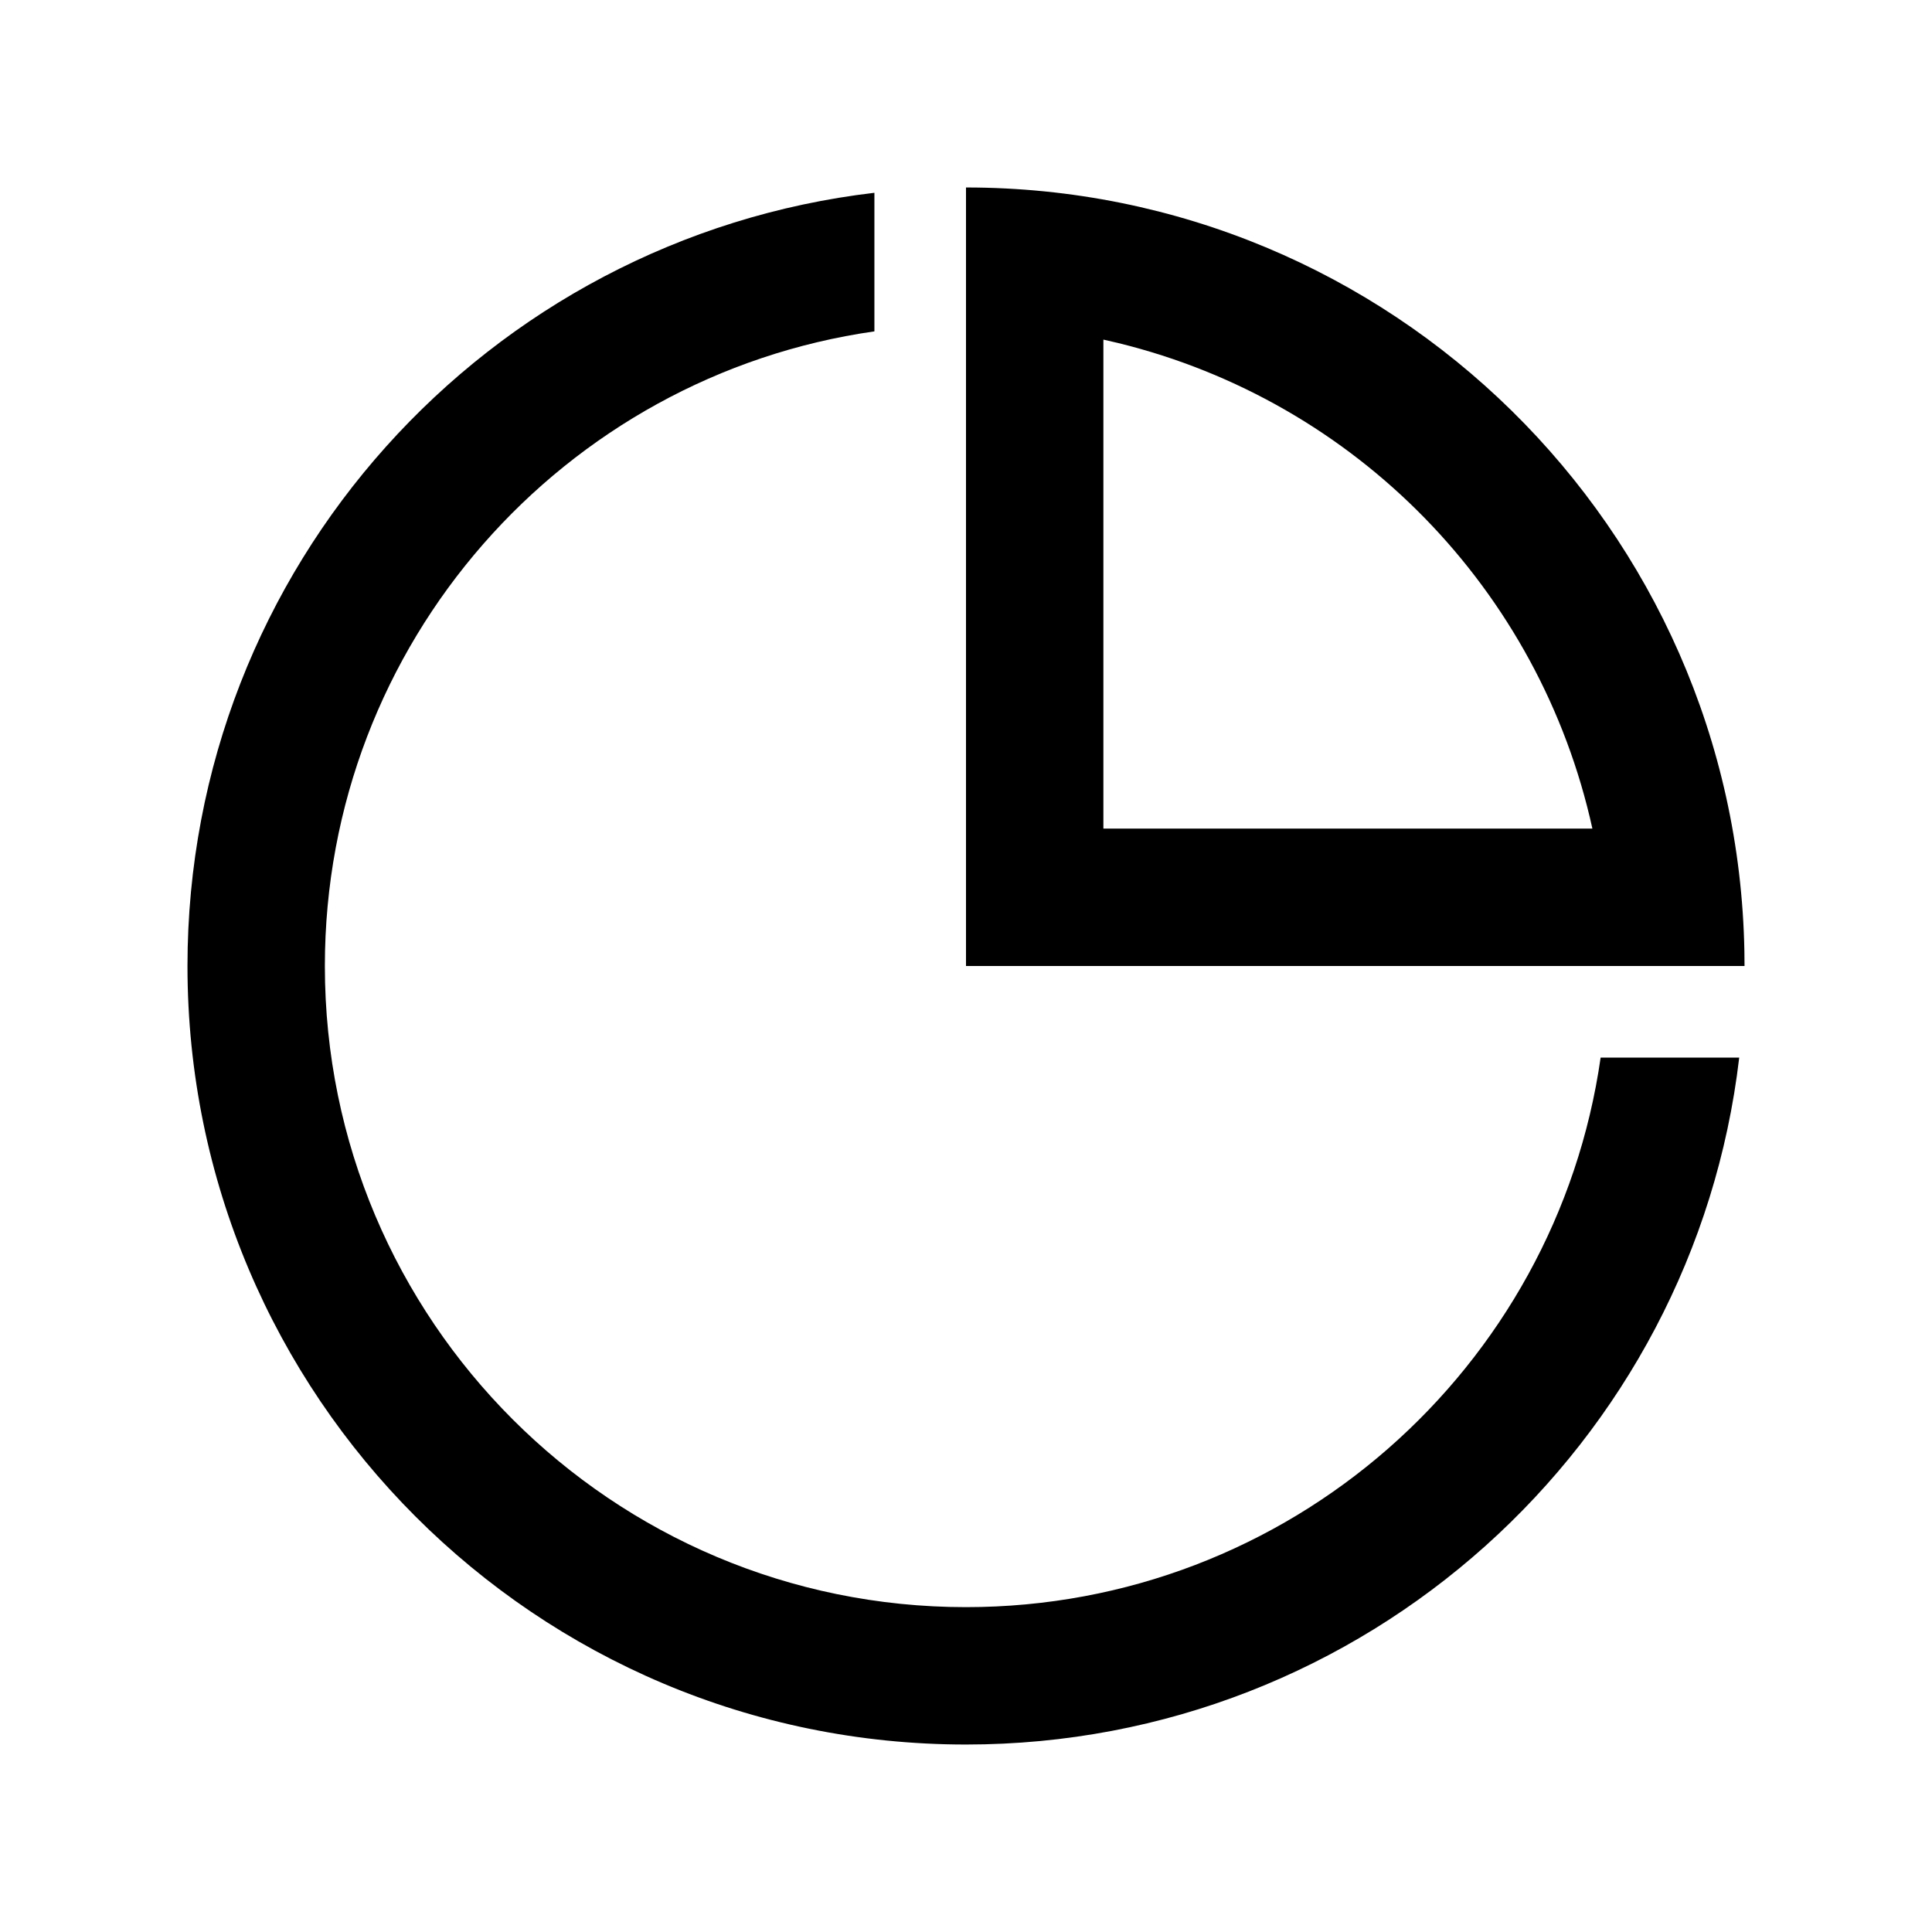
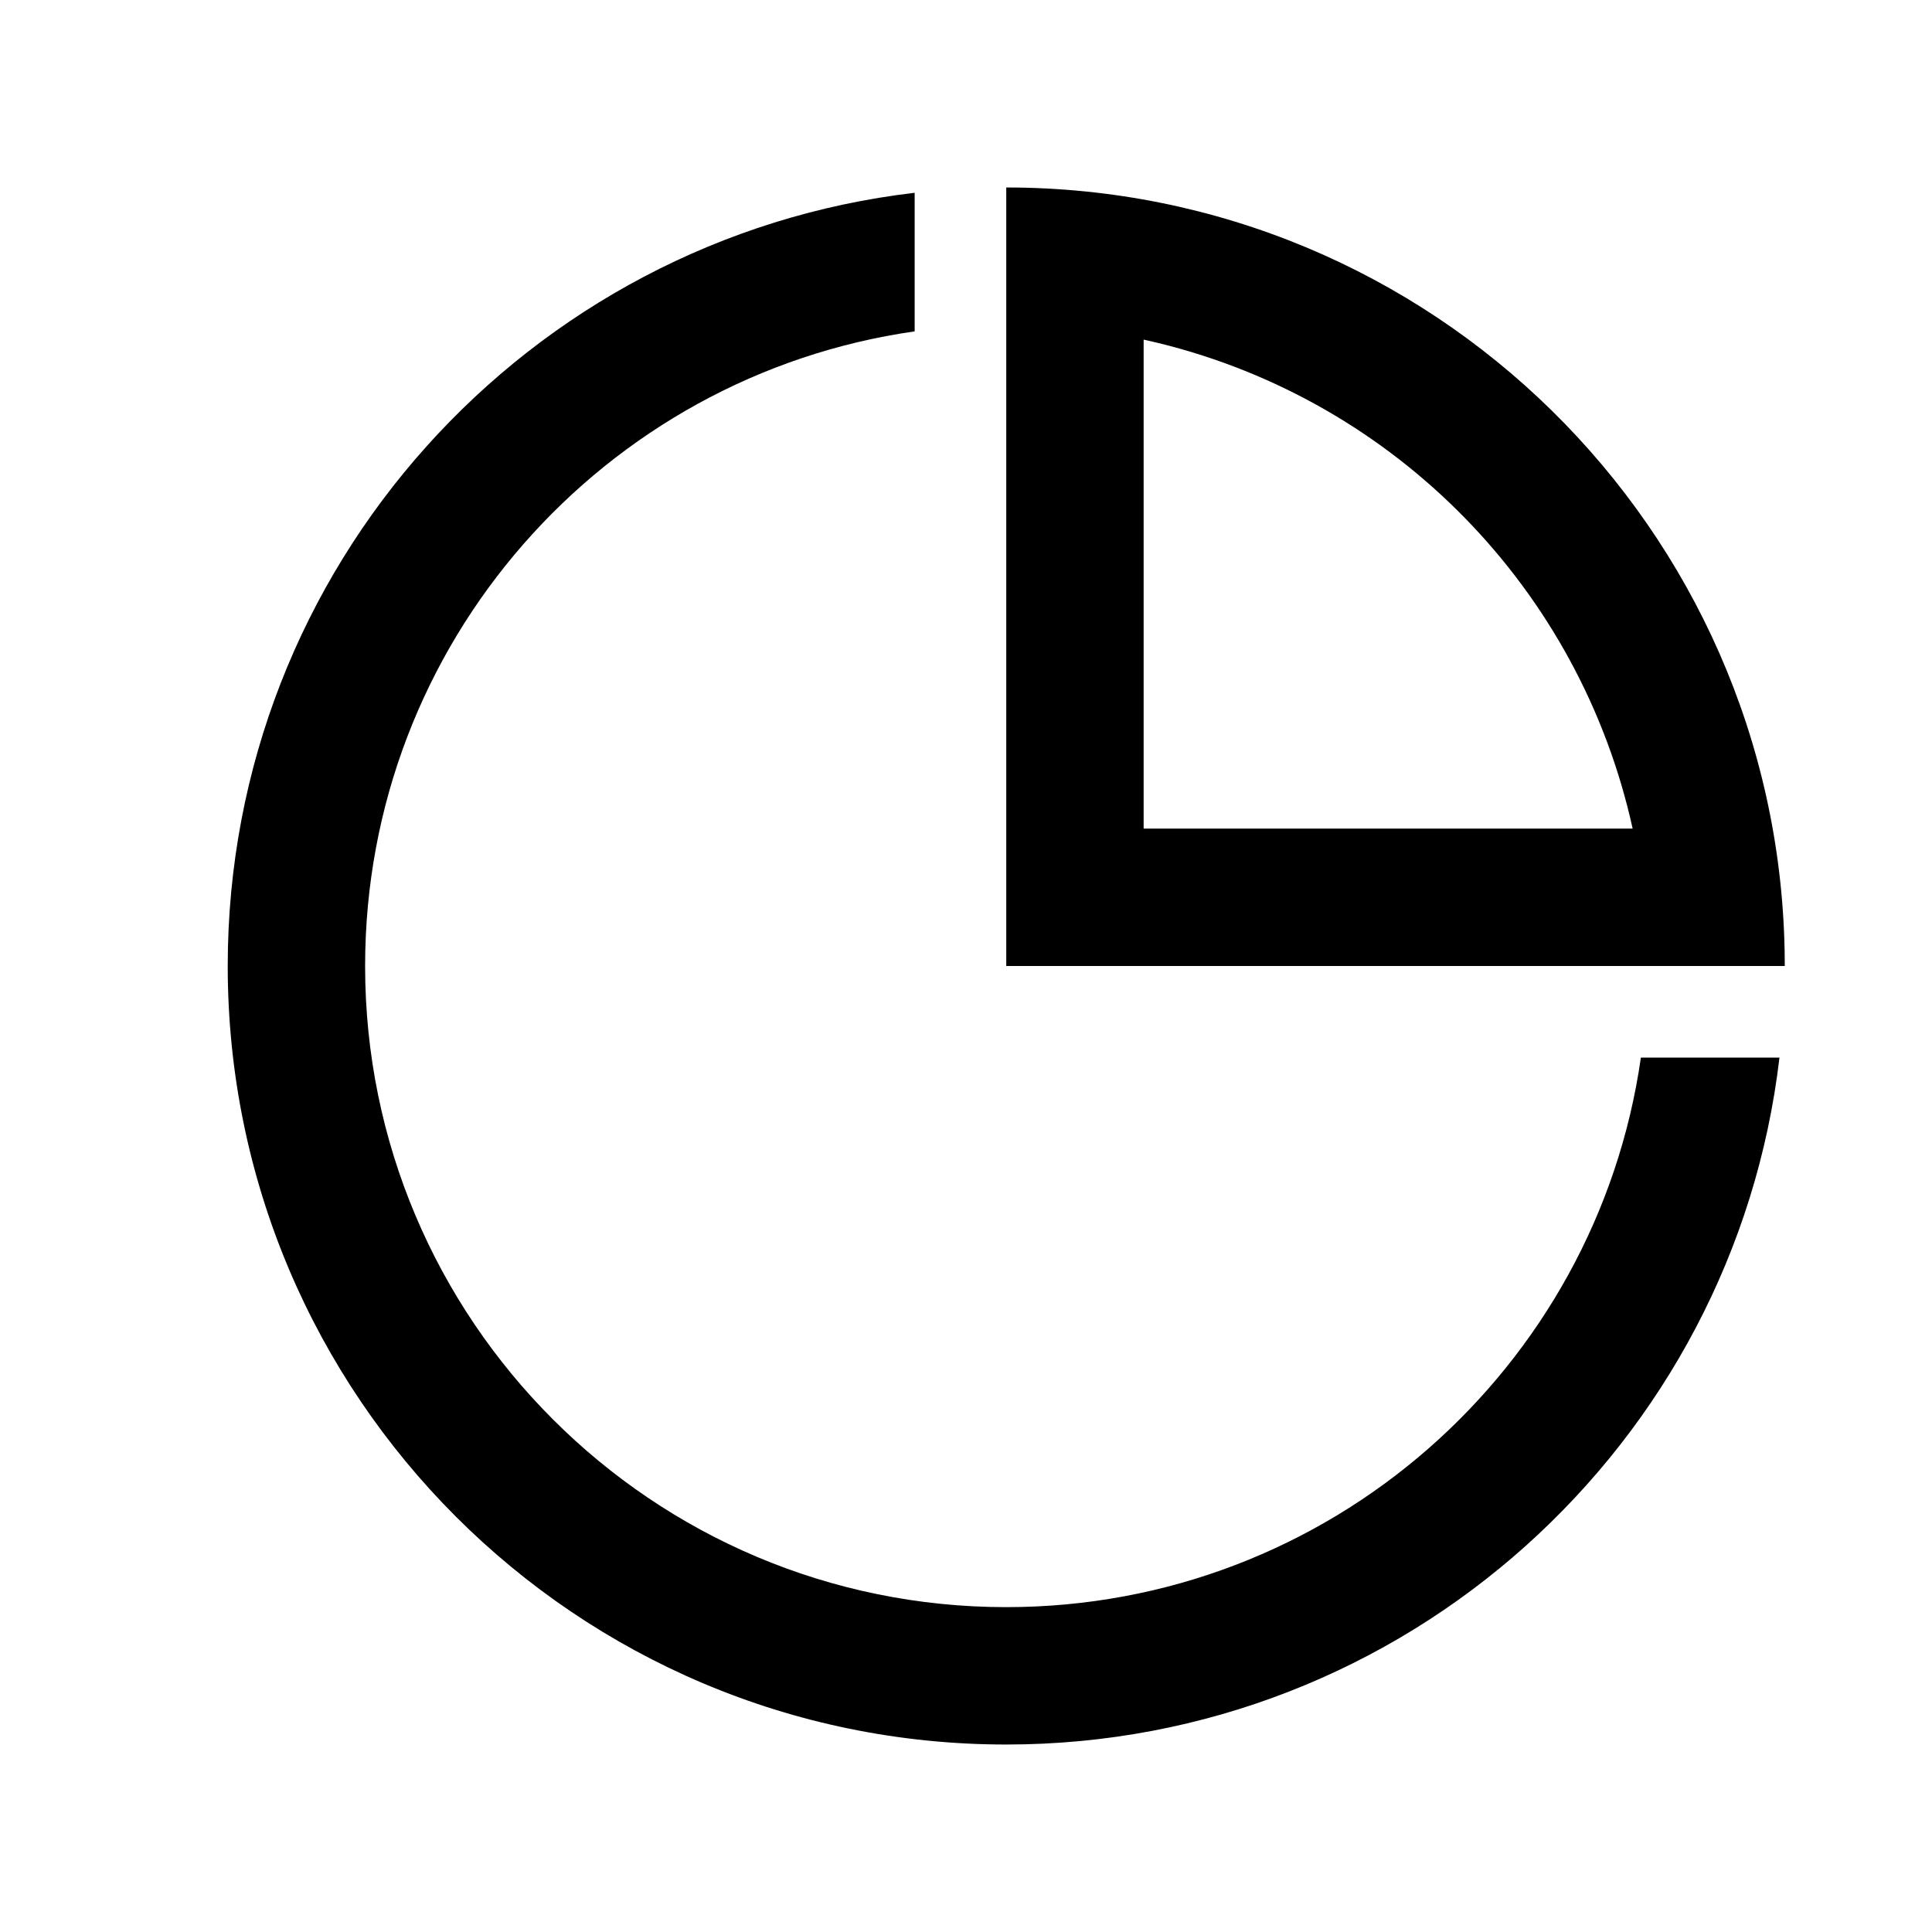
- <svg xmlns="http://www.w3.org/2000/svg" t="1584165290978" class="icon" viewBox="0 0 1024 1024" version="1.1" p-id="1886" width="200" height="200">
+ <svg xmlns="http://www.w3.org/2000/svg" t="1586395175203" class="icon" viewBox="0 0 1024 1024" version="1.1" p-id="988" width="200" height="200">
  <defs>
    <style type="text/css" />
  </defs>
-   <path d="M463.455 102.182v73.449c-164.69 23.544-291.271 165.175-291.271 336.37 0 187.676 152.141 339.816 339.816 339.816 171.195 0 312.825-126.582 336.37-291.271h73.449c-24.03 205.006-198.356 364.089-409.818 364.089-227.895 0-412.634-184.739-412.634-412.634 0-211.463 159.083-385.789 364.089-409.818zM512 99.366c225.25 0 408.386 180.515 412.561 404.794L924.634 512H512V99.366z m72.818 80.634V439.182h259.183a340.302 340.302 0 0 0-251.318-257.362L584.818 179.999z" p-id="1887" />
+   <path d="M484.788 102.182v73.449c-164.69 23.544-291.271 165.175-291.271 336.37 0 187.676 152.141 339.816 339.816 339.816 171.195 0 312.825-126.582 336.37-291.271h73.449c-24.03 205.006-198.356 364.089-409.818 364.089-227.895 0-412.634-184.739-412.634-412.634 0-211.463 159.083-385.789 364.089-409.818zM533.333 99.366c225.25 0 408.386 180.515 412.561 404.794L945.967 512H533.333V99.366z m72.818 80.634V439.182h259.183a340.302 340.302 0 0 0-251.318-257.362L606.151 179.999z" p-id="989" />
</svg>
